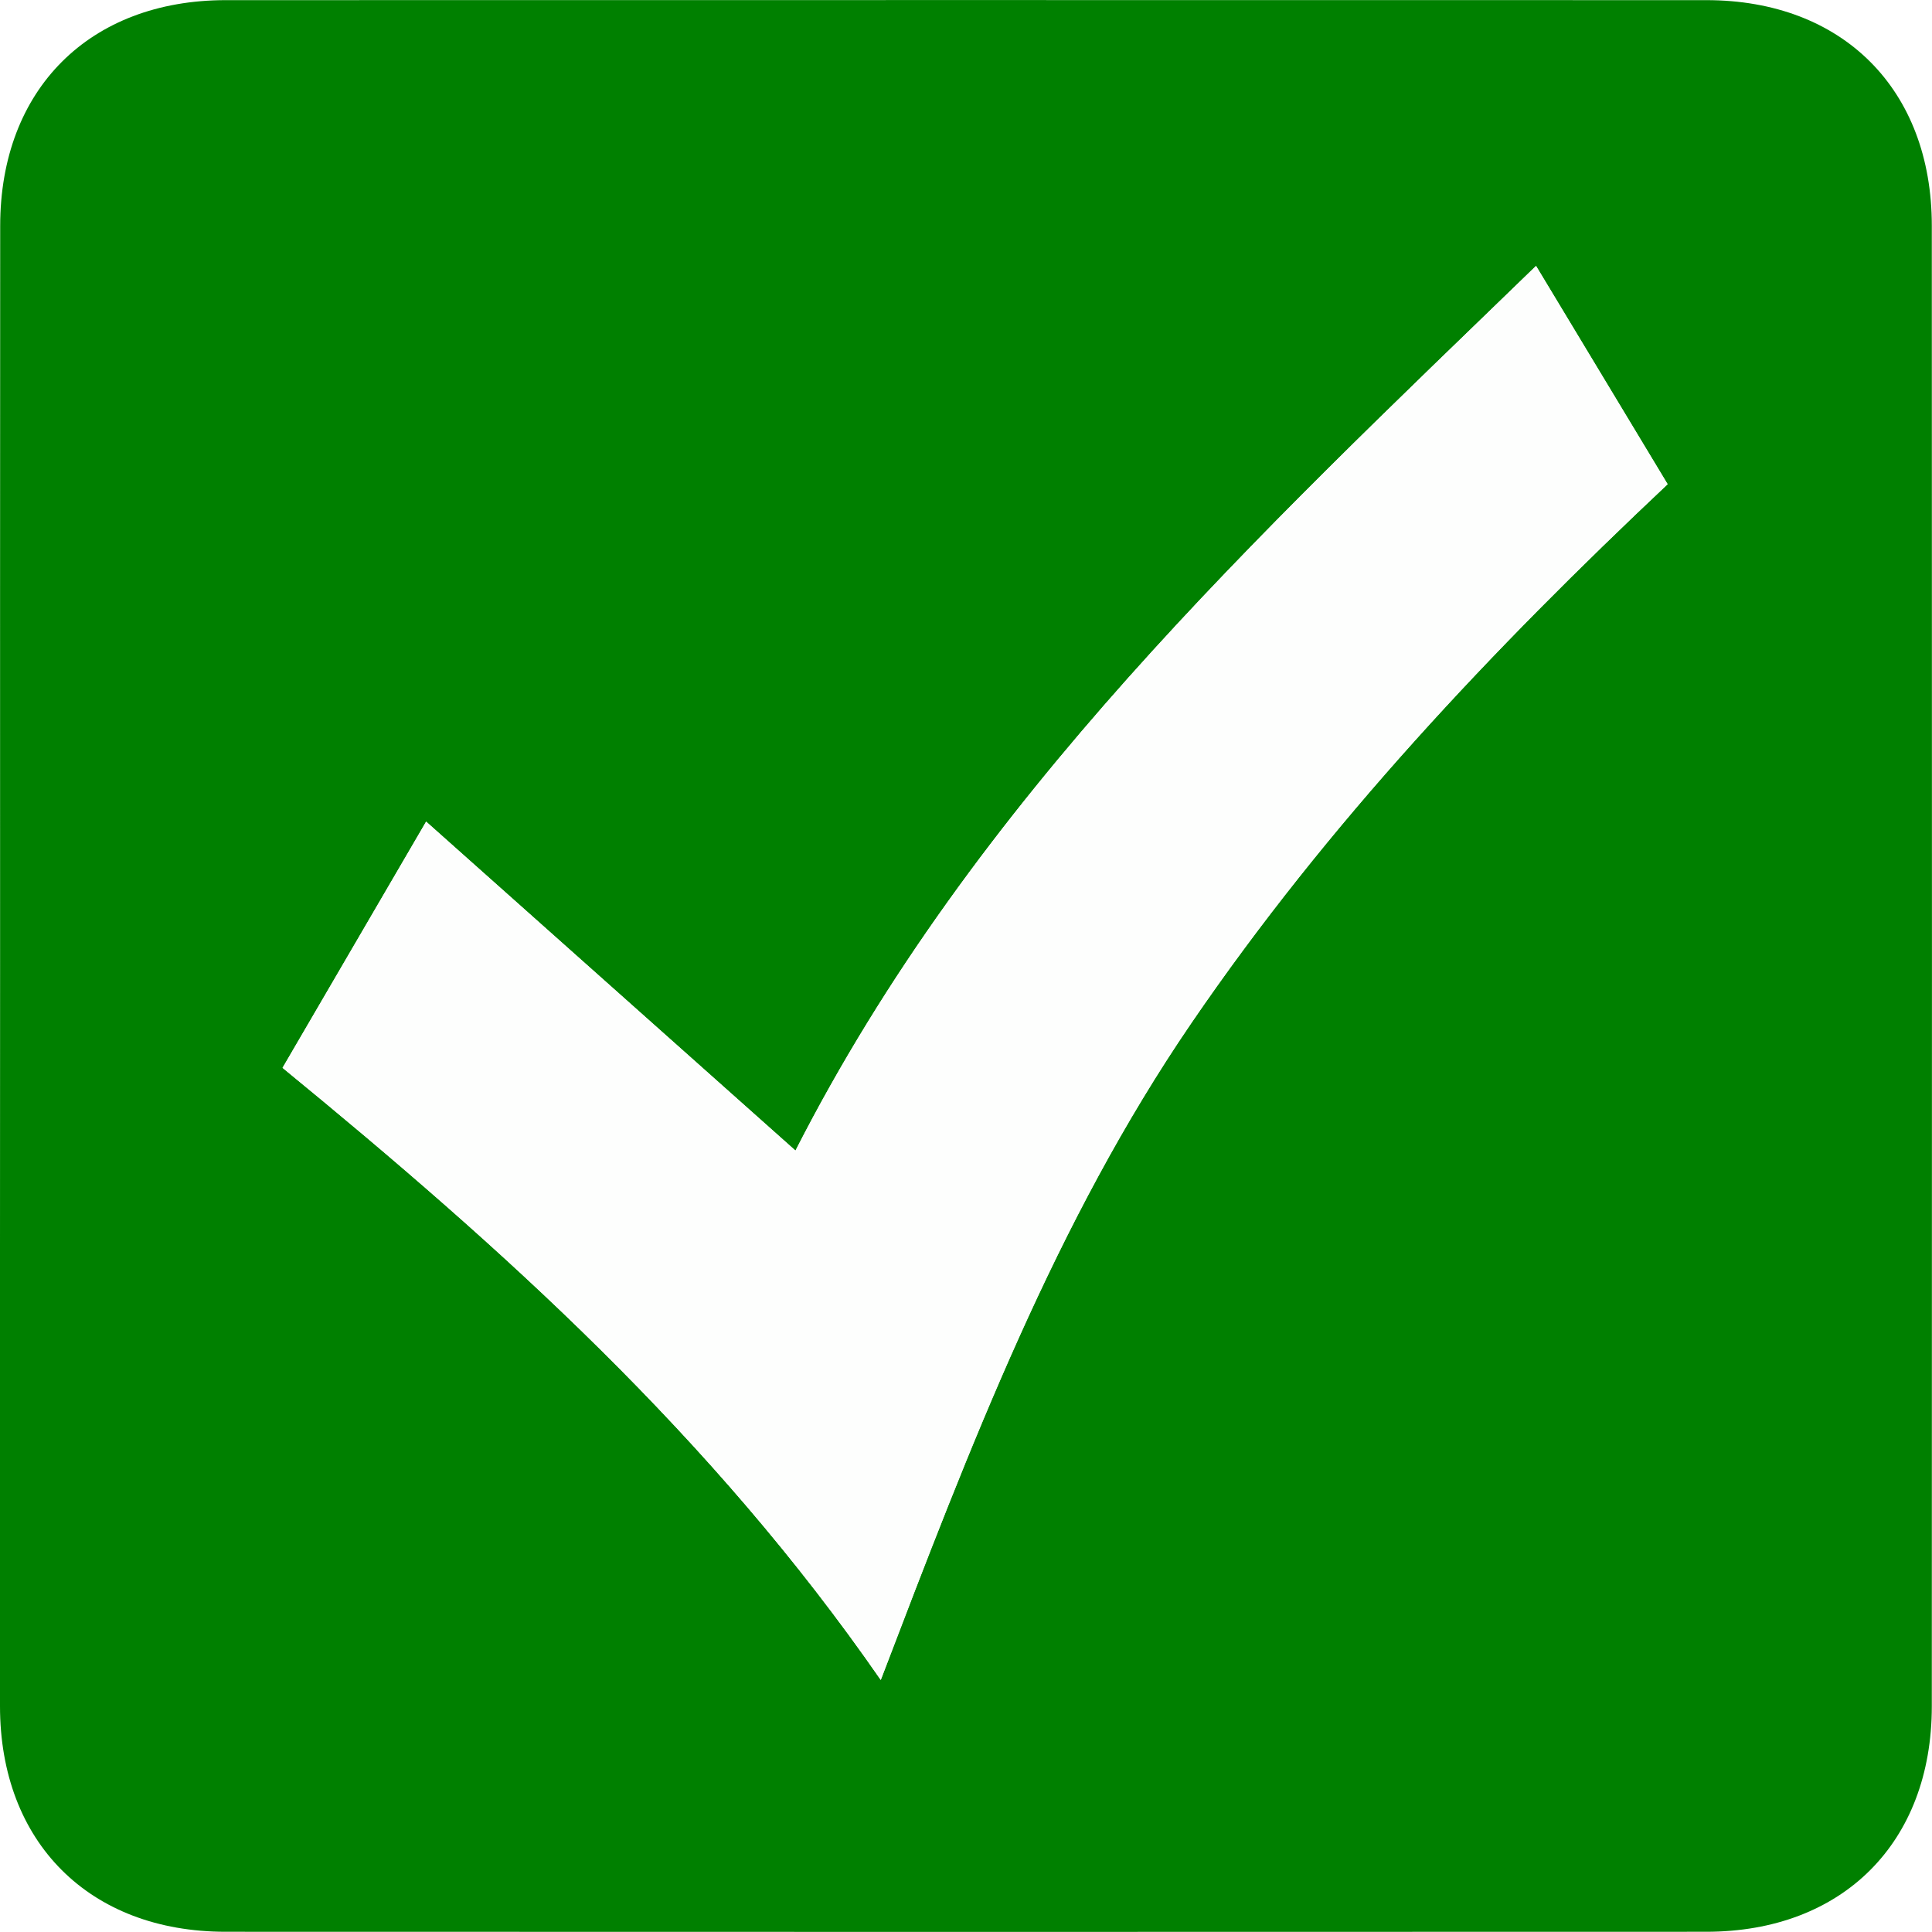
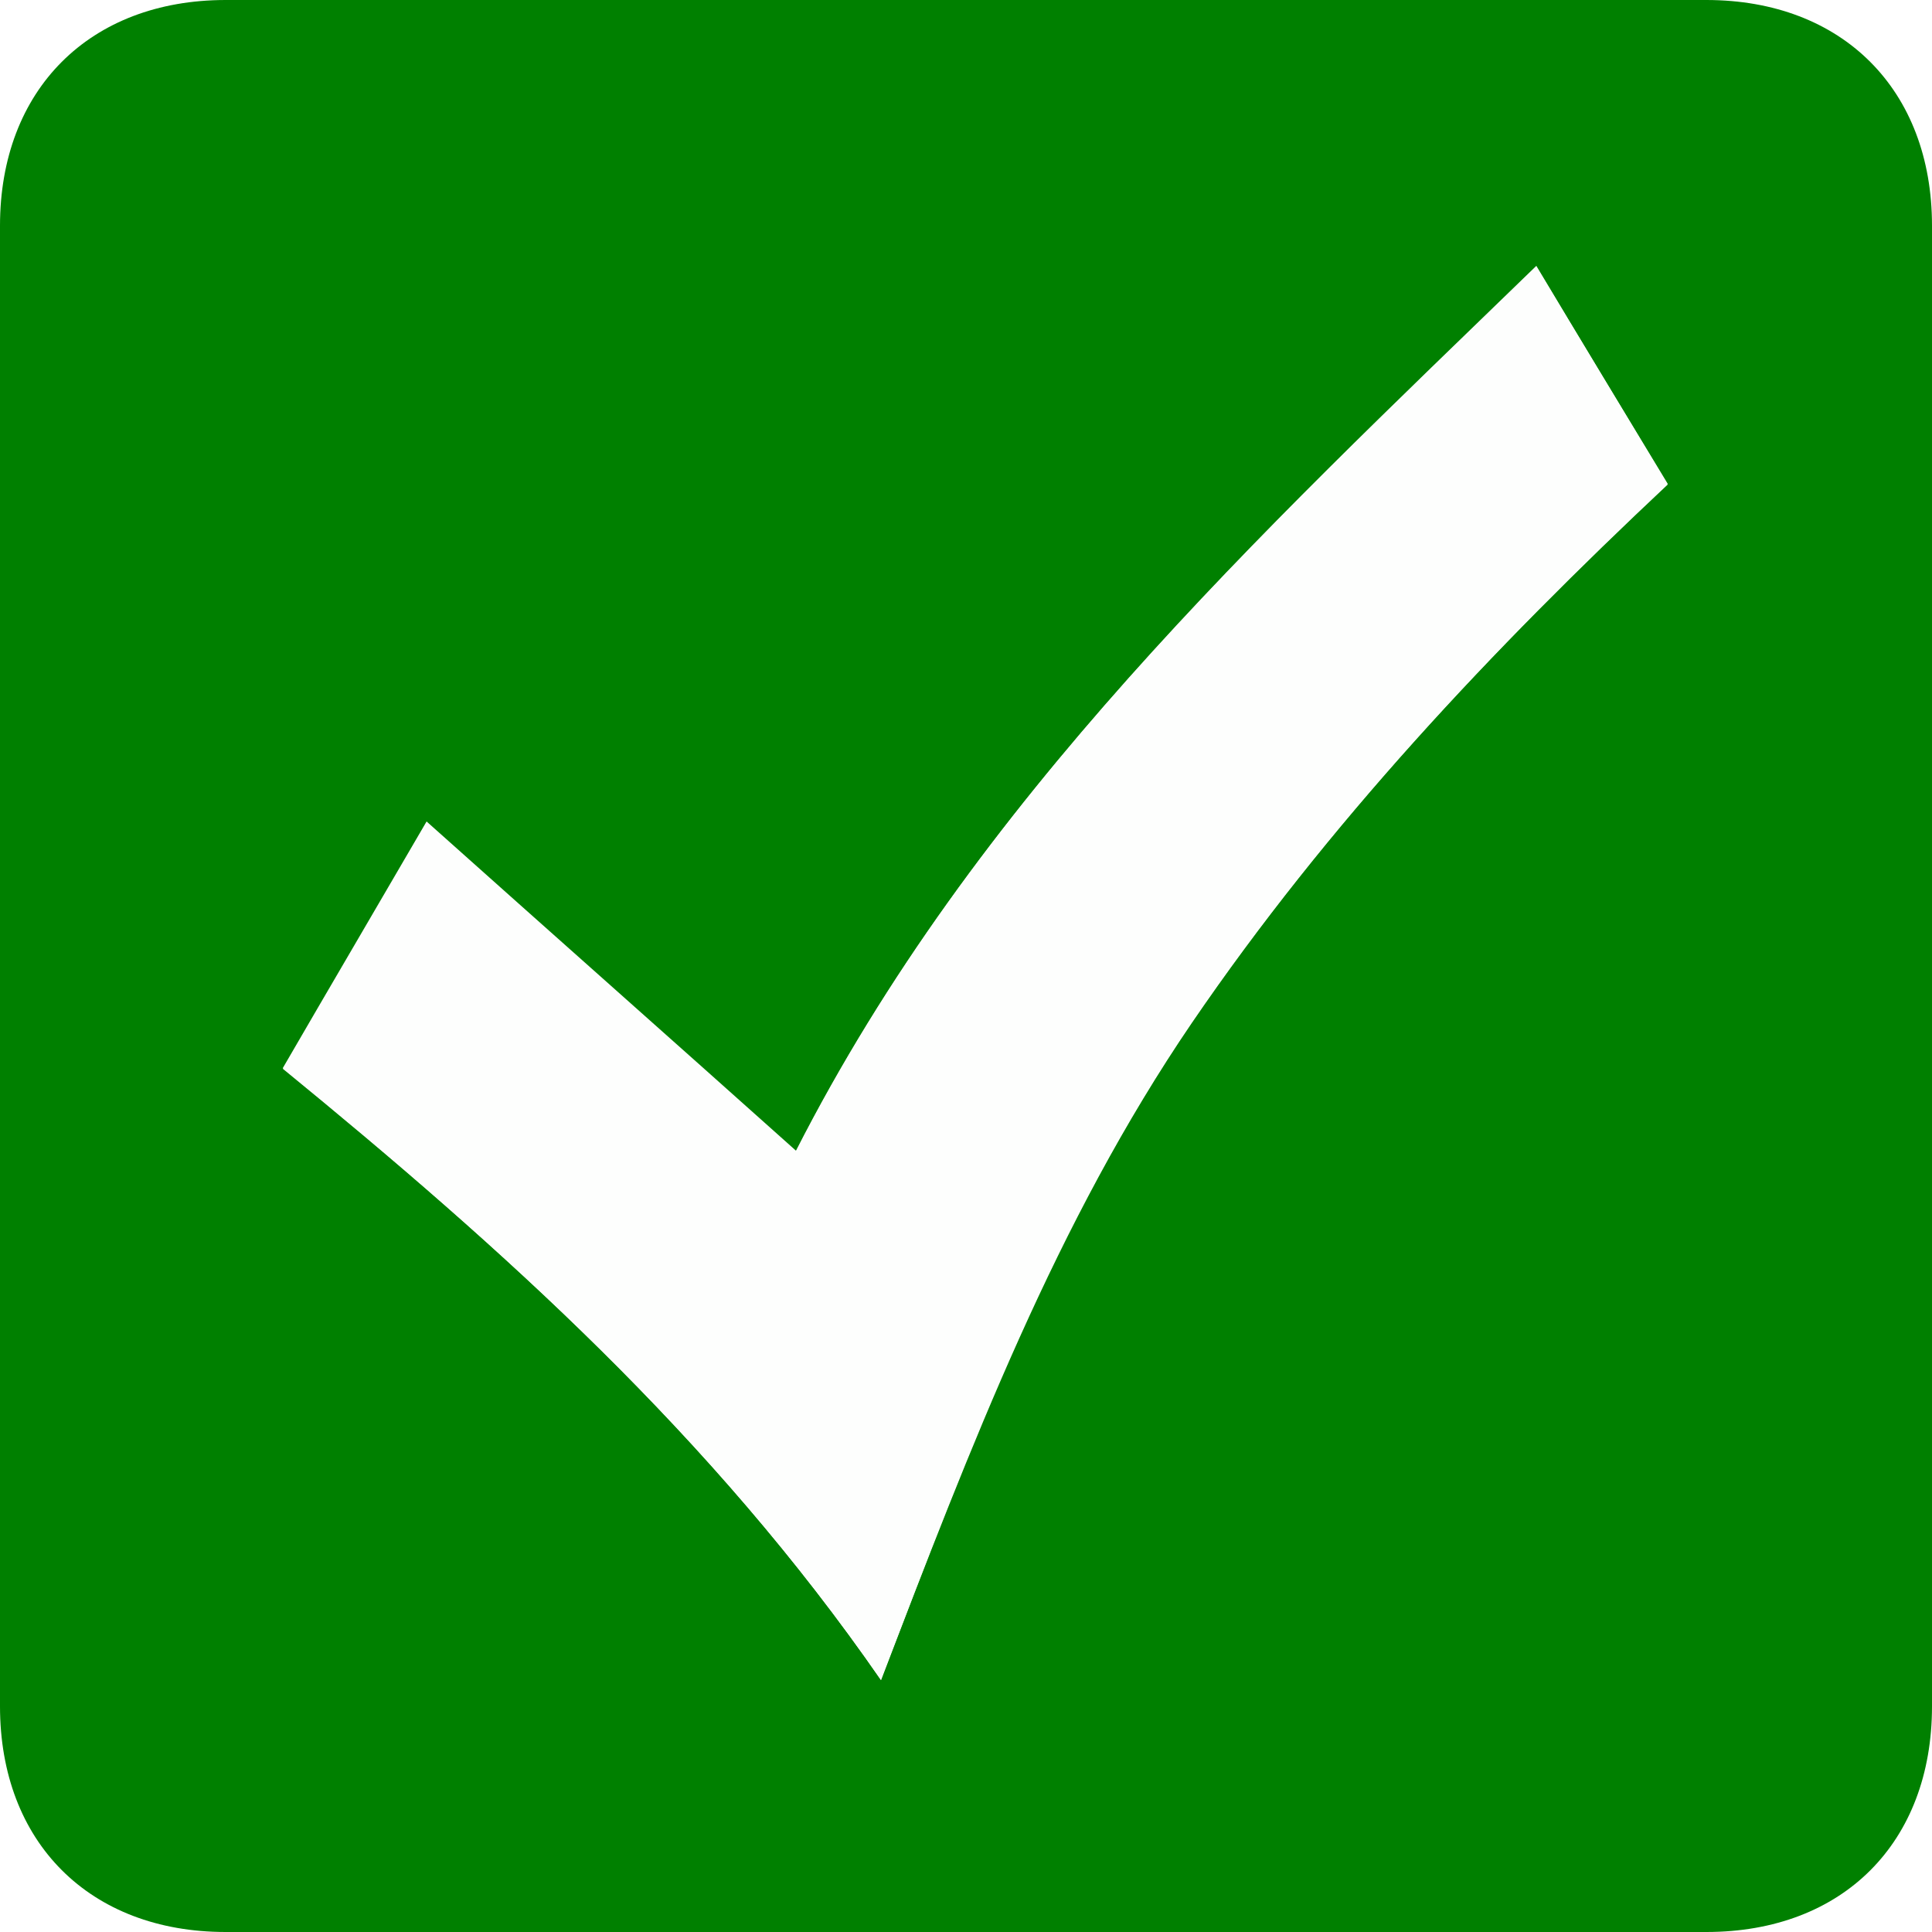
- <svg xmlns="http://www.w3.org/2000/svg" version="1.1" id="Layer_1" x="0px" y="0px" viewBox="0 0 206.15 206.14" style="enable-background:new 0 0 206.15 206.14;" xml:space="preserve" width="25px" height="25px">
+ <svg xmlns="http://www.w3.org/2000/svg" version="1.1" id="Layer_1" x="0px" y="0px" viewBox="0 0 25 25" style="enable-background:new 0 0 25 25;" xml:space="preserve" overflow="visible">
  <style type="text/css">
	.st0{fill:#008000;}
	.st1{fill:#FDFEFD;}
</style>
  <g>
-     <path class="st0" d="M0.01,103.07c0-26.33-0.01-52.66,0.01-78.99C0.03,9.53,9.54,0.02,24.08,0.01C76.75,0,129.41,0,182.07,0.01   c14.55,0,24.06,9.52,24.06,24.06c0.02,52.66,0.02,105.33,0,157.99c0,14.55-9.52,24.06-24.07,24.06   c-52.66,0.02-105.33,0.02-157.99,0c-14.54,0-24.07-9.55-24.07-24.07C-0.01,155.73,0,129.4,0.01,103.07z M93.98,179.25   c9.62-25.18,18.68-48.92,33.14-70.09c14.54-21.29,32.11-39.88,50.82-57.5c-4.71-7.82-9.24-15.33-14.04-23.29   c-29.85,28.91-59.88,56.84-79.02,94.4C71.6,110.95,58.65,99.41,45.47,87.67c-5.27,9.03-10.18,17.45-15.32,26.27   C53.68,133.21,75.96,153.23,93.98,179.25z" />
-     <path class="st1" d="M93.98,179.25c-18.01-26.02-40.3-46.04-63.83-65.32c5.14-8.81,10.05-17.23,15.32-26.27   c13.19,11.75,26.13,23.28,39.41,35.11c19.15-37.55,49.18-65.49,79.02-94.4c4.8,7.96,9.33,15.47,14.04,23.29   c-18.71,17.62-36.28,36.21-50.82,57.5C112.66,130.34,103.59,154.07,93.98,179.25z" />
+     <path class="st0" d="M0,12.5c0-3.19,0-6.39,0-9.58C0,1.16,1.16,0,2.92,0c6.39,0,12.77,0,19.16,0C23.84,0,25,1.16,25,2.92   c0,6.39,0,12.77,0,19.16c0,1.76-1.15,2.92-2.92,2.92c-6.39,0-12.77,0-19.16,0C1.16,25,0,23.84,0,22.08C0,18.89,0,15.69,0,12.5z    M11.4,21.74c1.17-3.05,2.27-5.93,4.02-8.5c1.76-2.58,3.89-4.84,6.16-6.97c-0.57-0.95-1.12-1.86-1.7-2.82   c-3.62,3.51-7.26,6.89-9.58,11.45c-1.61-1.43-3.18-2.83-4.78-4.26c-0.64,1.1-1.23,2.12-1.86,3.19C6.51,16.16,9.21,18.58,11.4,21.74   z" />
+     <path class="st1" d="M11.4,21.74c-2.18-3.16-4.89-5.58-7.74-7.92c0.62-1.07,1.22-2.09,1.86-3.19c1.6,1.43,3.17,2.82,4.78,4.26   c2.32-4.55,5.96-7.94,9.58-11.45c0.58,0.97,1.13,1.88,1.7,2.82c-2.27,2.14-4.4,4.39-6.16,6.97C13.66,15.81,12.56,18.69,11.4,21.74z   " />
  </g>
</svg>
